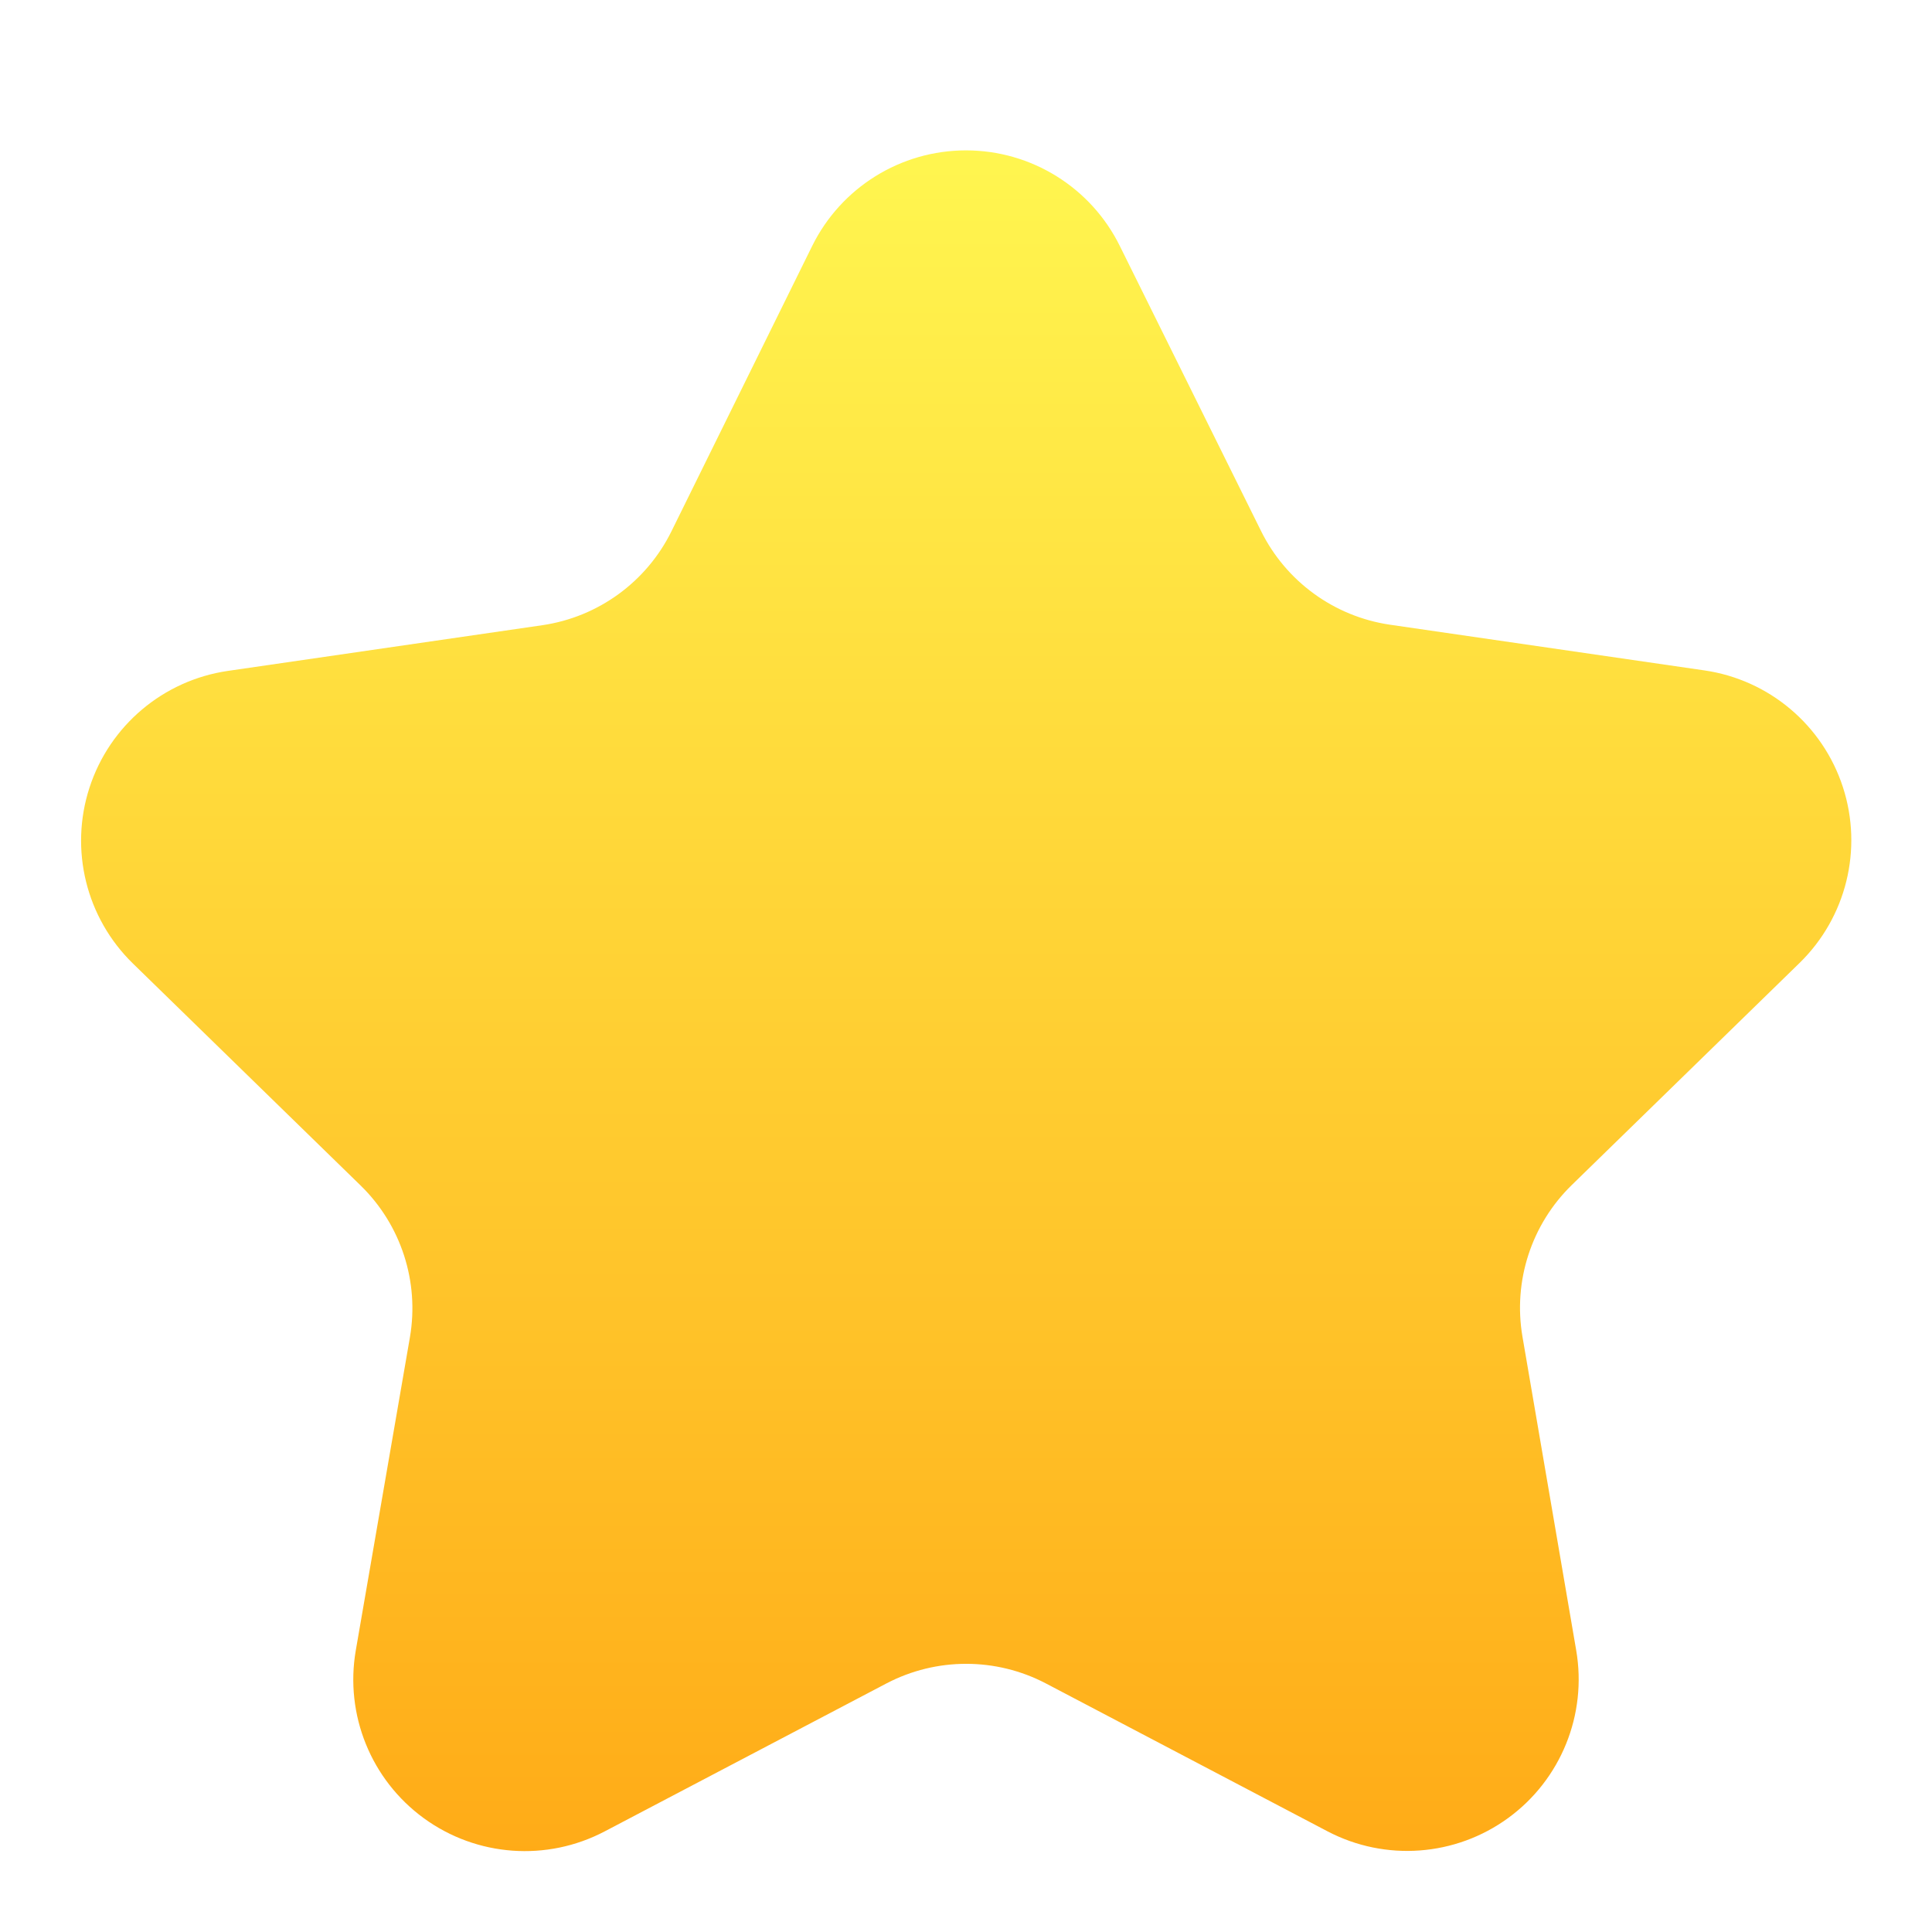
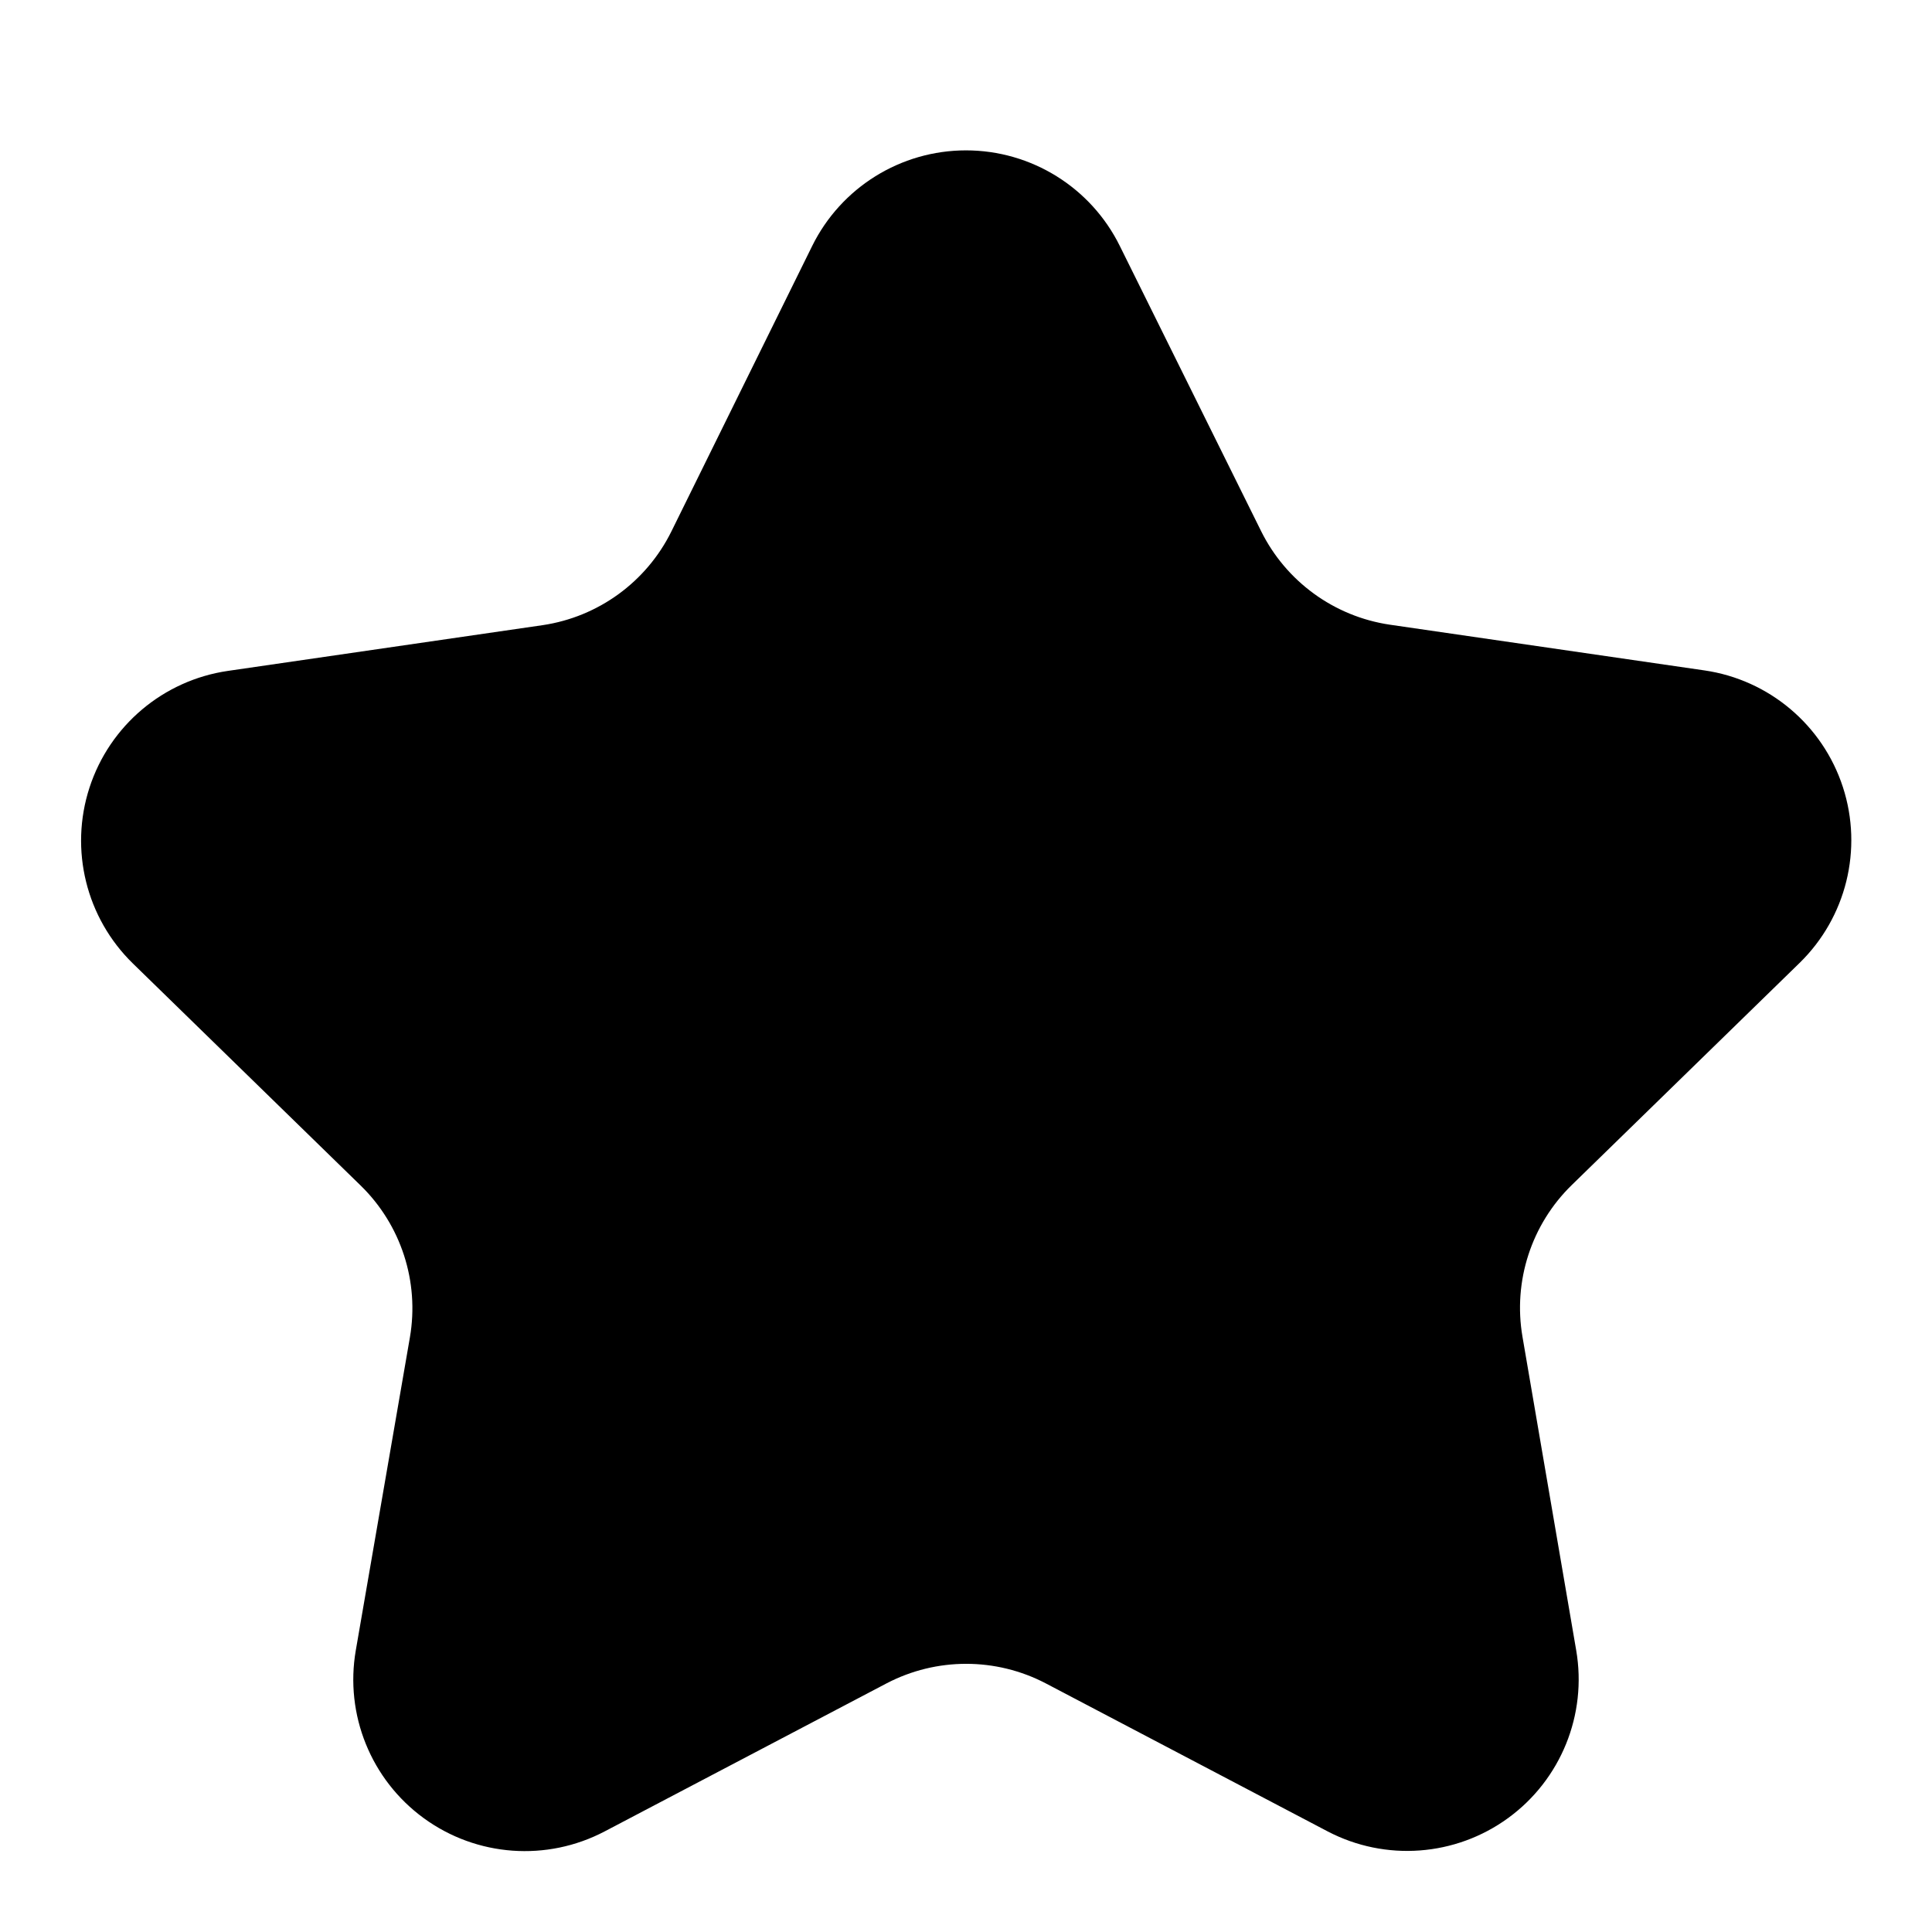
<svg xmlns="http://www.w3.org/2000/svg" id="Icons" viewBox="0 0 24 24">
  <defs>
    <style>.cls-1{fill:url(#linear-gradient);}</style>
    <linearGradient gradientUnits="userSpaceOnUse" id="linear-gradient" x1="12" x2="12" y1="1.755" y2="23.076">
      <stop offset="0" stop-color="#fff650" />
      <stop offset="1" stop-color="#ffab17" />
    </linearGradient>
  </defs>
-   <path class="cls-1" d="M12.992,20.912l3.5,1.838A2.131,2.131,0,0,0,19.58,20.5l-.667-3.893a2.129,2.129,0,0,1,.613-1.887l2.828-2.757a2.131,2.131,0,0,0-1.181-3.635l-3.909-.568a2.133,2.133,0,0,1-1.6-1.166L13.911,3.056a2.131,2.131,0,0,0-3.822,0L8.341,6.6a2.133,2.133,0,0,1-1.6,1.166l-3.909.568a2.131,2.131,0,0,0-1.181,3.635l2.828,2.757a2.129,2.129,0,0,1,.613,1.887L4.42,20.5A2.131,2.131,0,0,0,7.512,22.75l3.5-1.838A2.135,2.135,0,0,1,12.992,20.912Z" />
+   <path className="cls-1" d="M12.992,20.912l3.5,1.838A2.131,2.131,0,0,0,19.58,20.5l-.667-3.893a2.129,2.129,0,0,1,.613-1.887l2.828-2.757a2.131,2.131,0,0,0-1.181-3.635l-3.909-.568a2.133,2.133,0,0,1-1.6-1.166L13.911,3.056a2.131,2.131,0,0,0-3.822,0L8.341,6.6a2.133,2.133,0,0,1-1.6,1.166l-3.909.568a2.131,2.131,0,0,0-1.181,3.635l2.828,2.757a2.129,2.129,0,0,1,.613,1.887L4.42,20.5A2.131,2.131,0,0,0,7.512,22.75l3.5-1.838A2.135,2.135,0,0,1,12.992,20.912Z" />
</svg>
